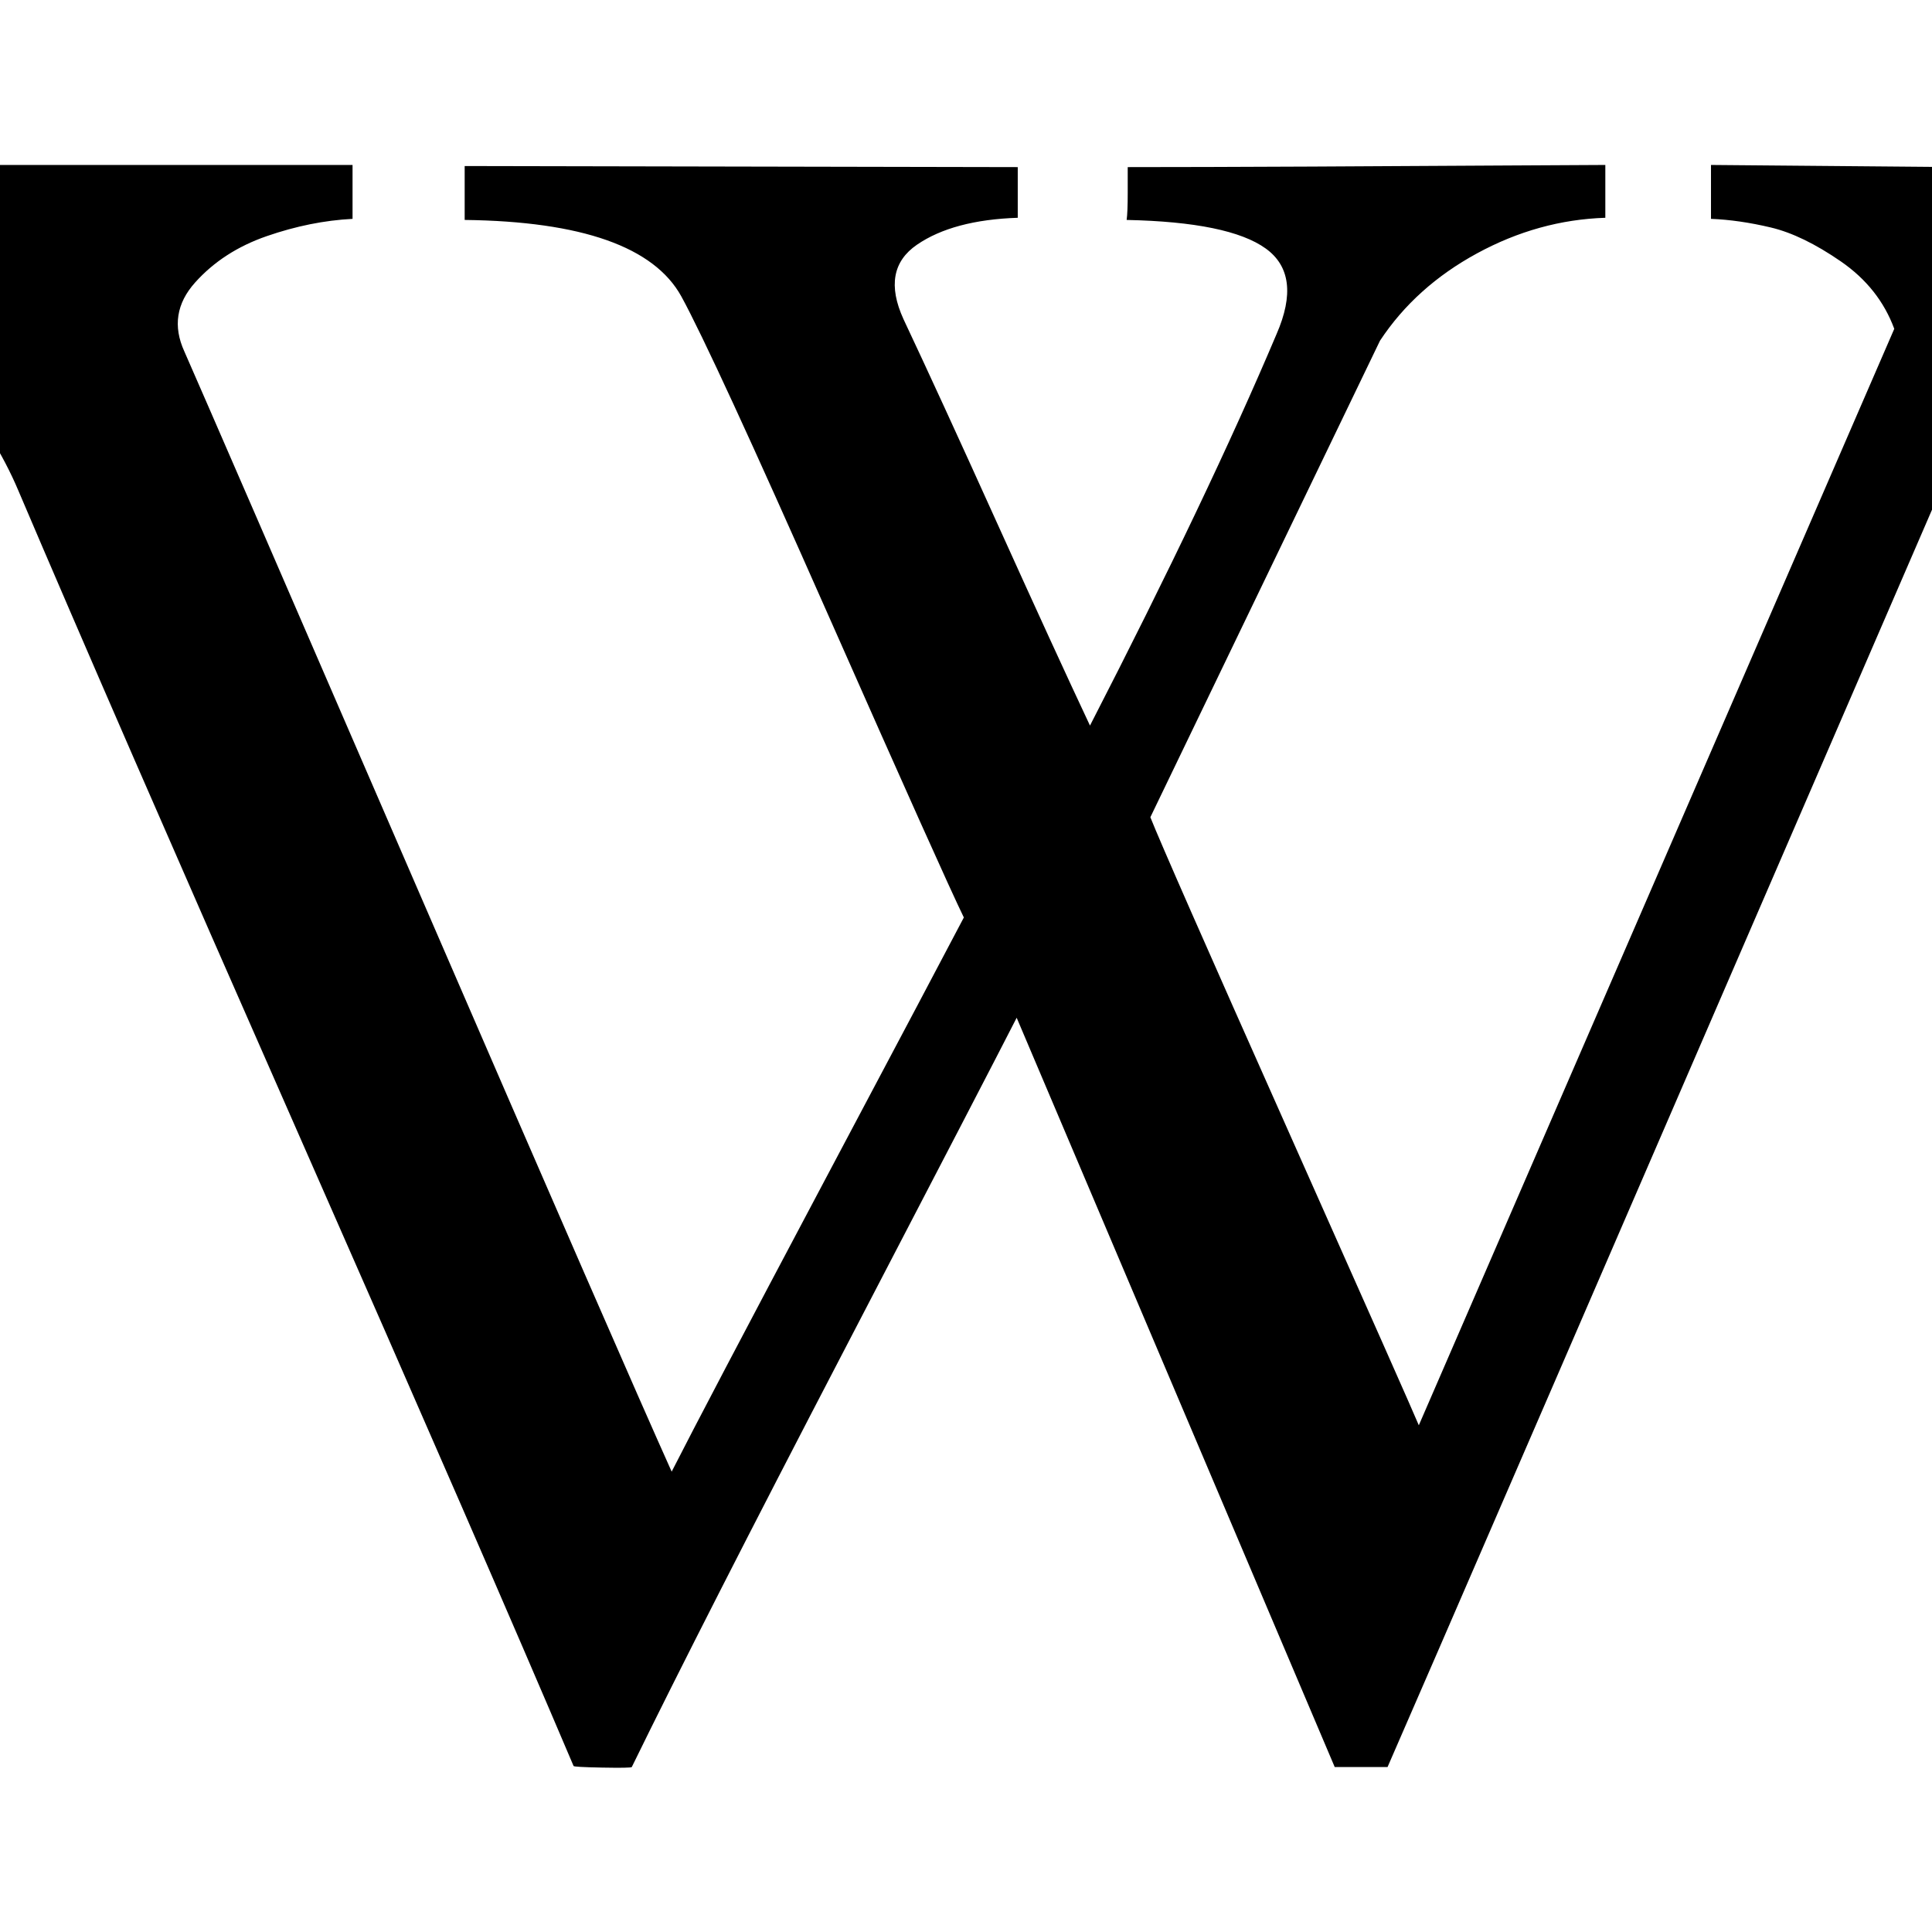
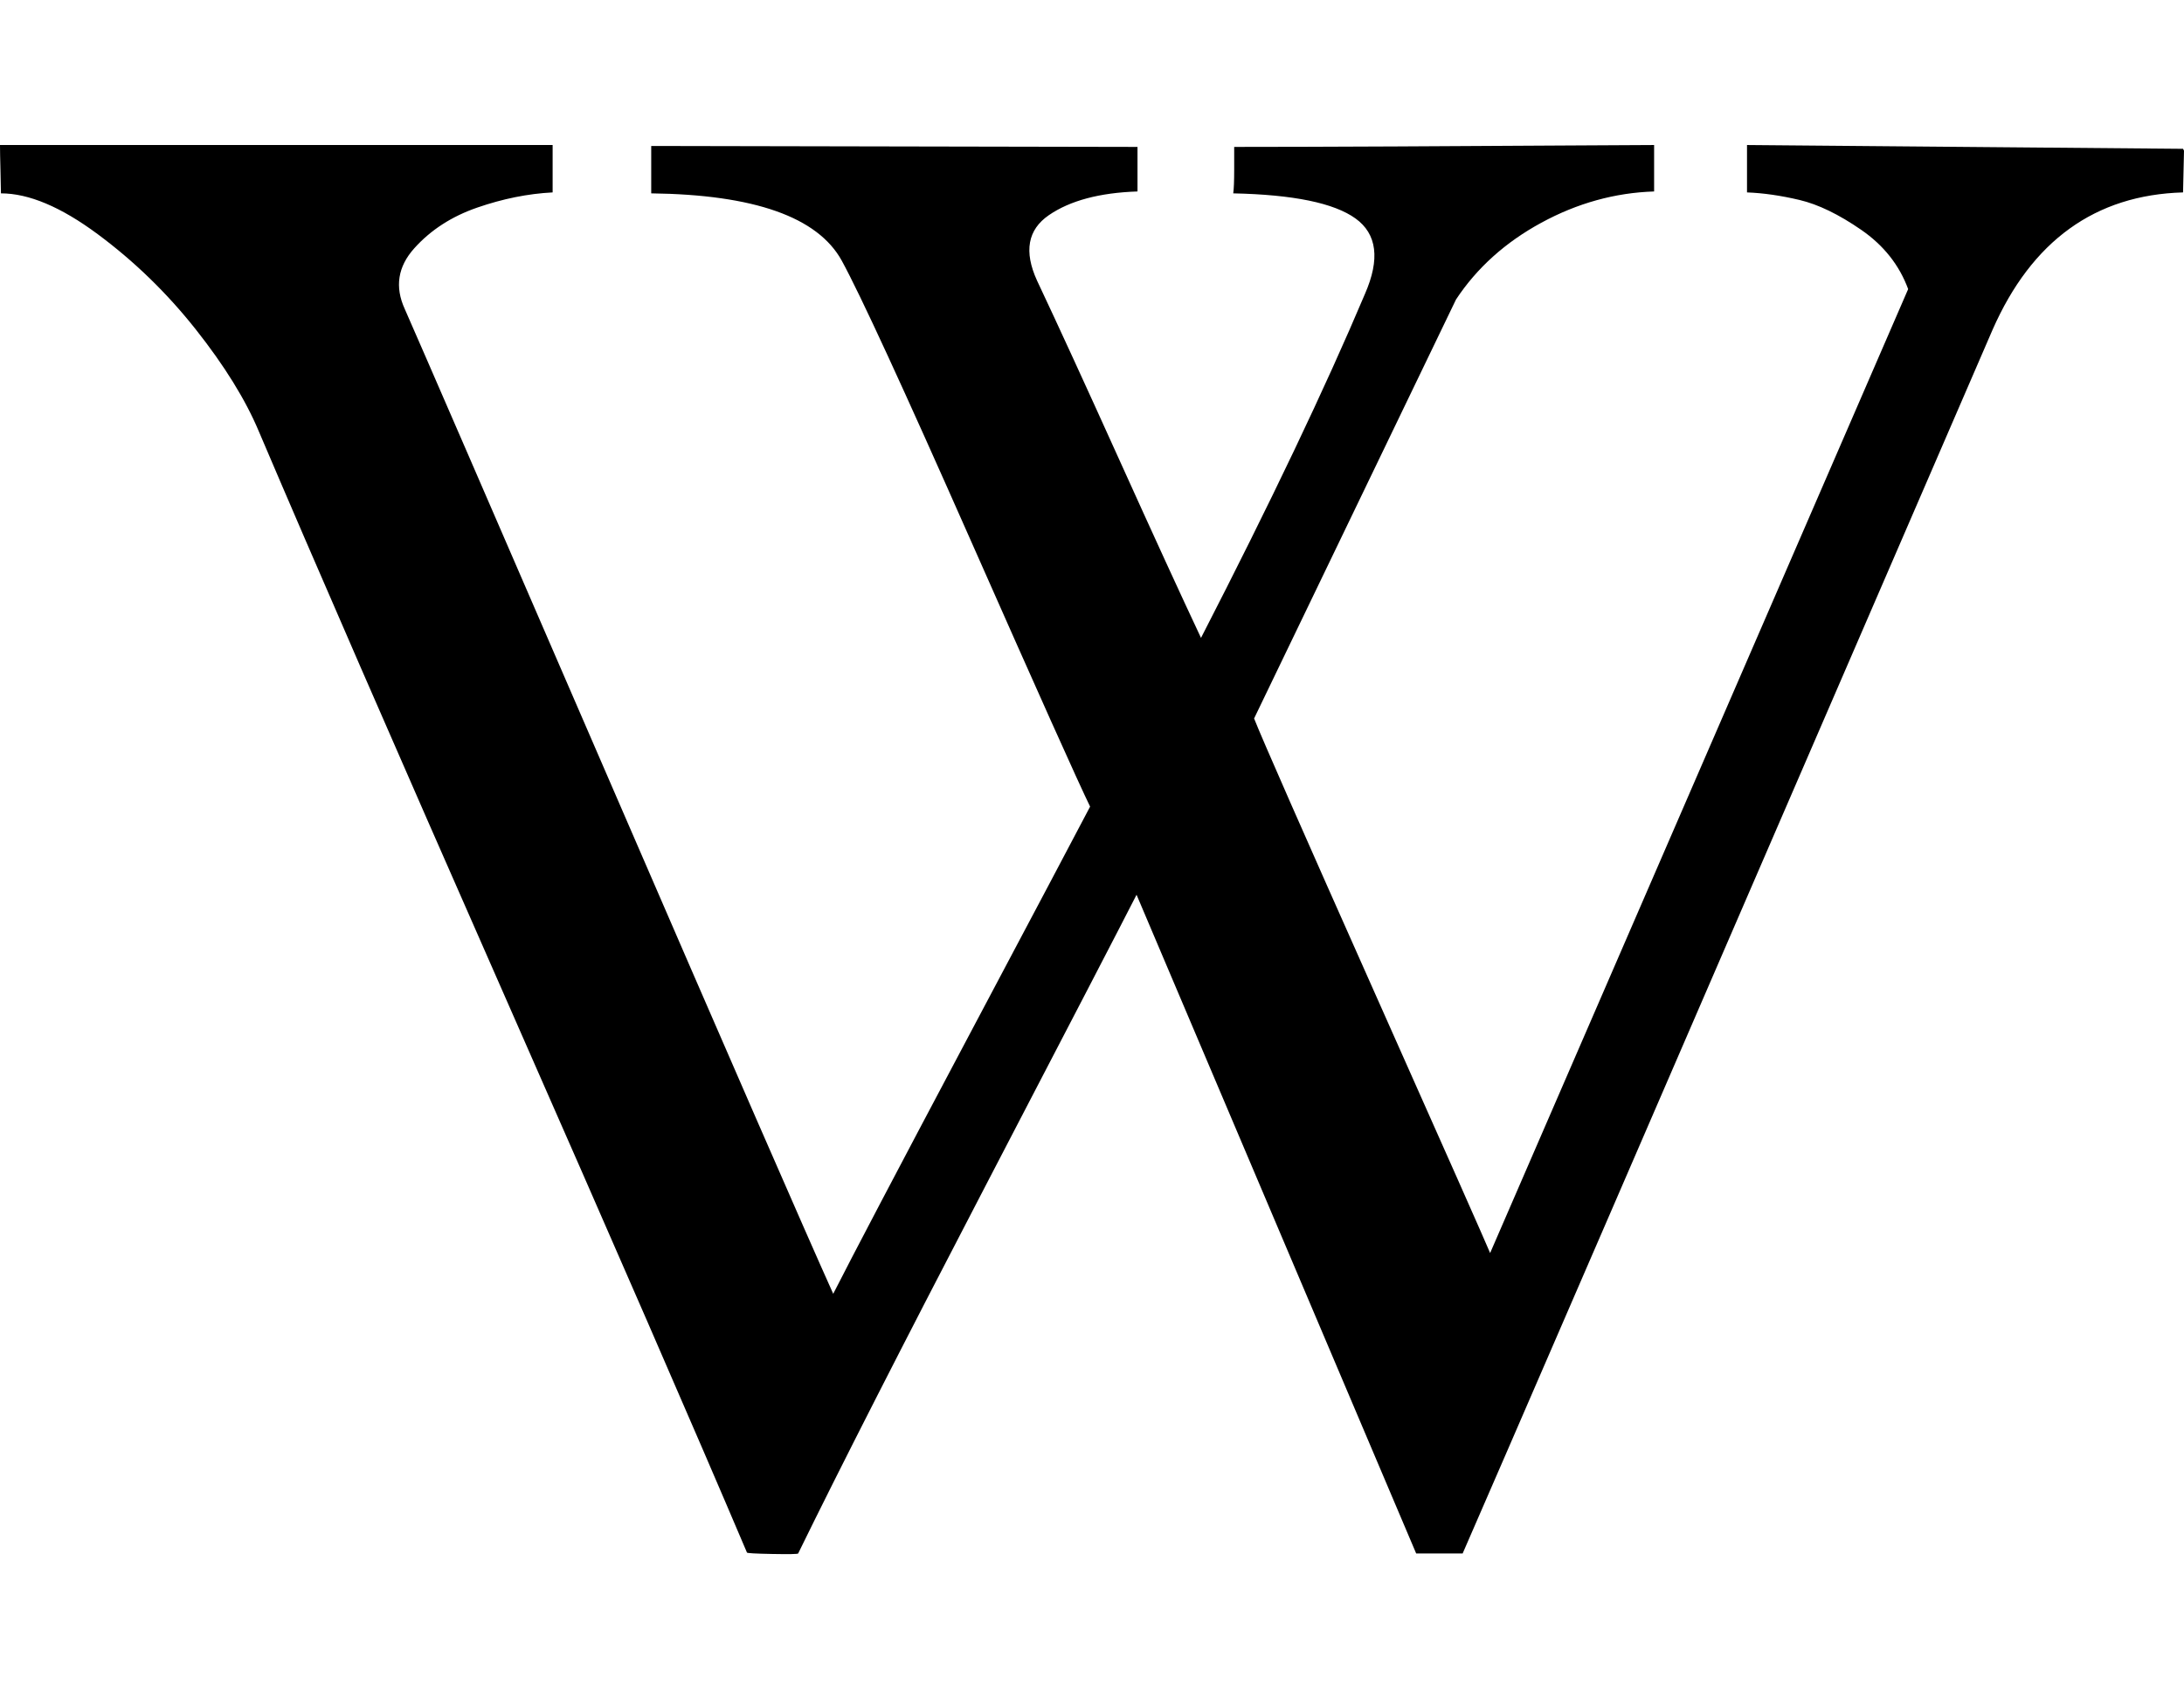
- <svg xmlns="http://www.w3.org/2000/svg" width="1792" height="1792" viewBox="0 0 1792 1792">
-   <path d="M1238 1639l-295-695q-25 49-158.5 305.5t-198.5 389.5q-1 1-27.5.5t-26.5-1.5q-82-193-255.5-587t-259.5-596q-21-50-66.5-107.5t-103.5-100.5-102-43q0-5-.5-24t-.5-27h583v50q-39 2-79.5 16t-66.5 43-10 64q26 59 216.5 499t235.5 540q31-61 140-266.5t131-247.5q-19-39-126-281t-136-295q-38-69-201-71v-50l513 1v47q-60 2-93.5 25t-12.5 69q33 70 87 189.5t86 187.5q110-214 173-363 24-55-10-79.5t-129-26.5q1-7 1-25v-24q64 0 170.5-.5t180-1 92.5-.5v49q-62 2-119 33t-90 81l-213 442q13 33 127.5 290t121.5 274l441-1017q-14-38-49.5-62.5t-65-31.5-55.5-8v-50l460 4 1 2-1 44q-139 4-201 145-526 1216-559 1291h-49z" />
+ <svg xmlns="http://www.w3.org/2000/svg" width="2304" height="1792" viewBox="0 0 2304 1792">
+   <path d="M1494 1639l-295-695q-25 49-158.5 305.5t-198.5 389.5q-1 1-27.5.5t-26.5-1.5q-82-193-255.5-587t-259.5-596q-21-50-66.5-107.5t-103.5-100.5-102-43q0-5-.5-24t-.5-27h583v50q-39 2-79.5 16t-66.5 43-10 64q26 59 216.5 499t235.5 540q31-61 140-266.5t131-247.5q-19-39-126-281t-136-295q-38-69-201-71v-50l513 1v47q-60 2-93.5 25t-12.5 69q33 70 87 189.5t86 187.5q110-214 173-363 24-55-10-79.5t-129-26.5q1-7 1-25v-24q64 0 170.5-.5t180-1 92.5-.5v49q-62 2-119 33t-90 81l-213 442q13 33 127.5 290t121.5 274l441-1017q-14-38-49.5-62.5t-65-31.5-55.5-8v-50l460 4 1 2-1 44q-139 4-201 145-526 1216-559 1291h-49z" />
</svg>
